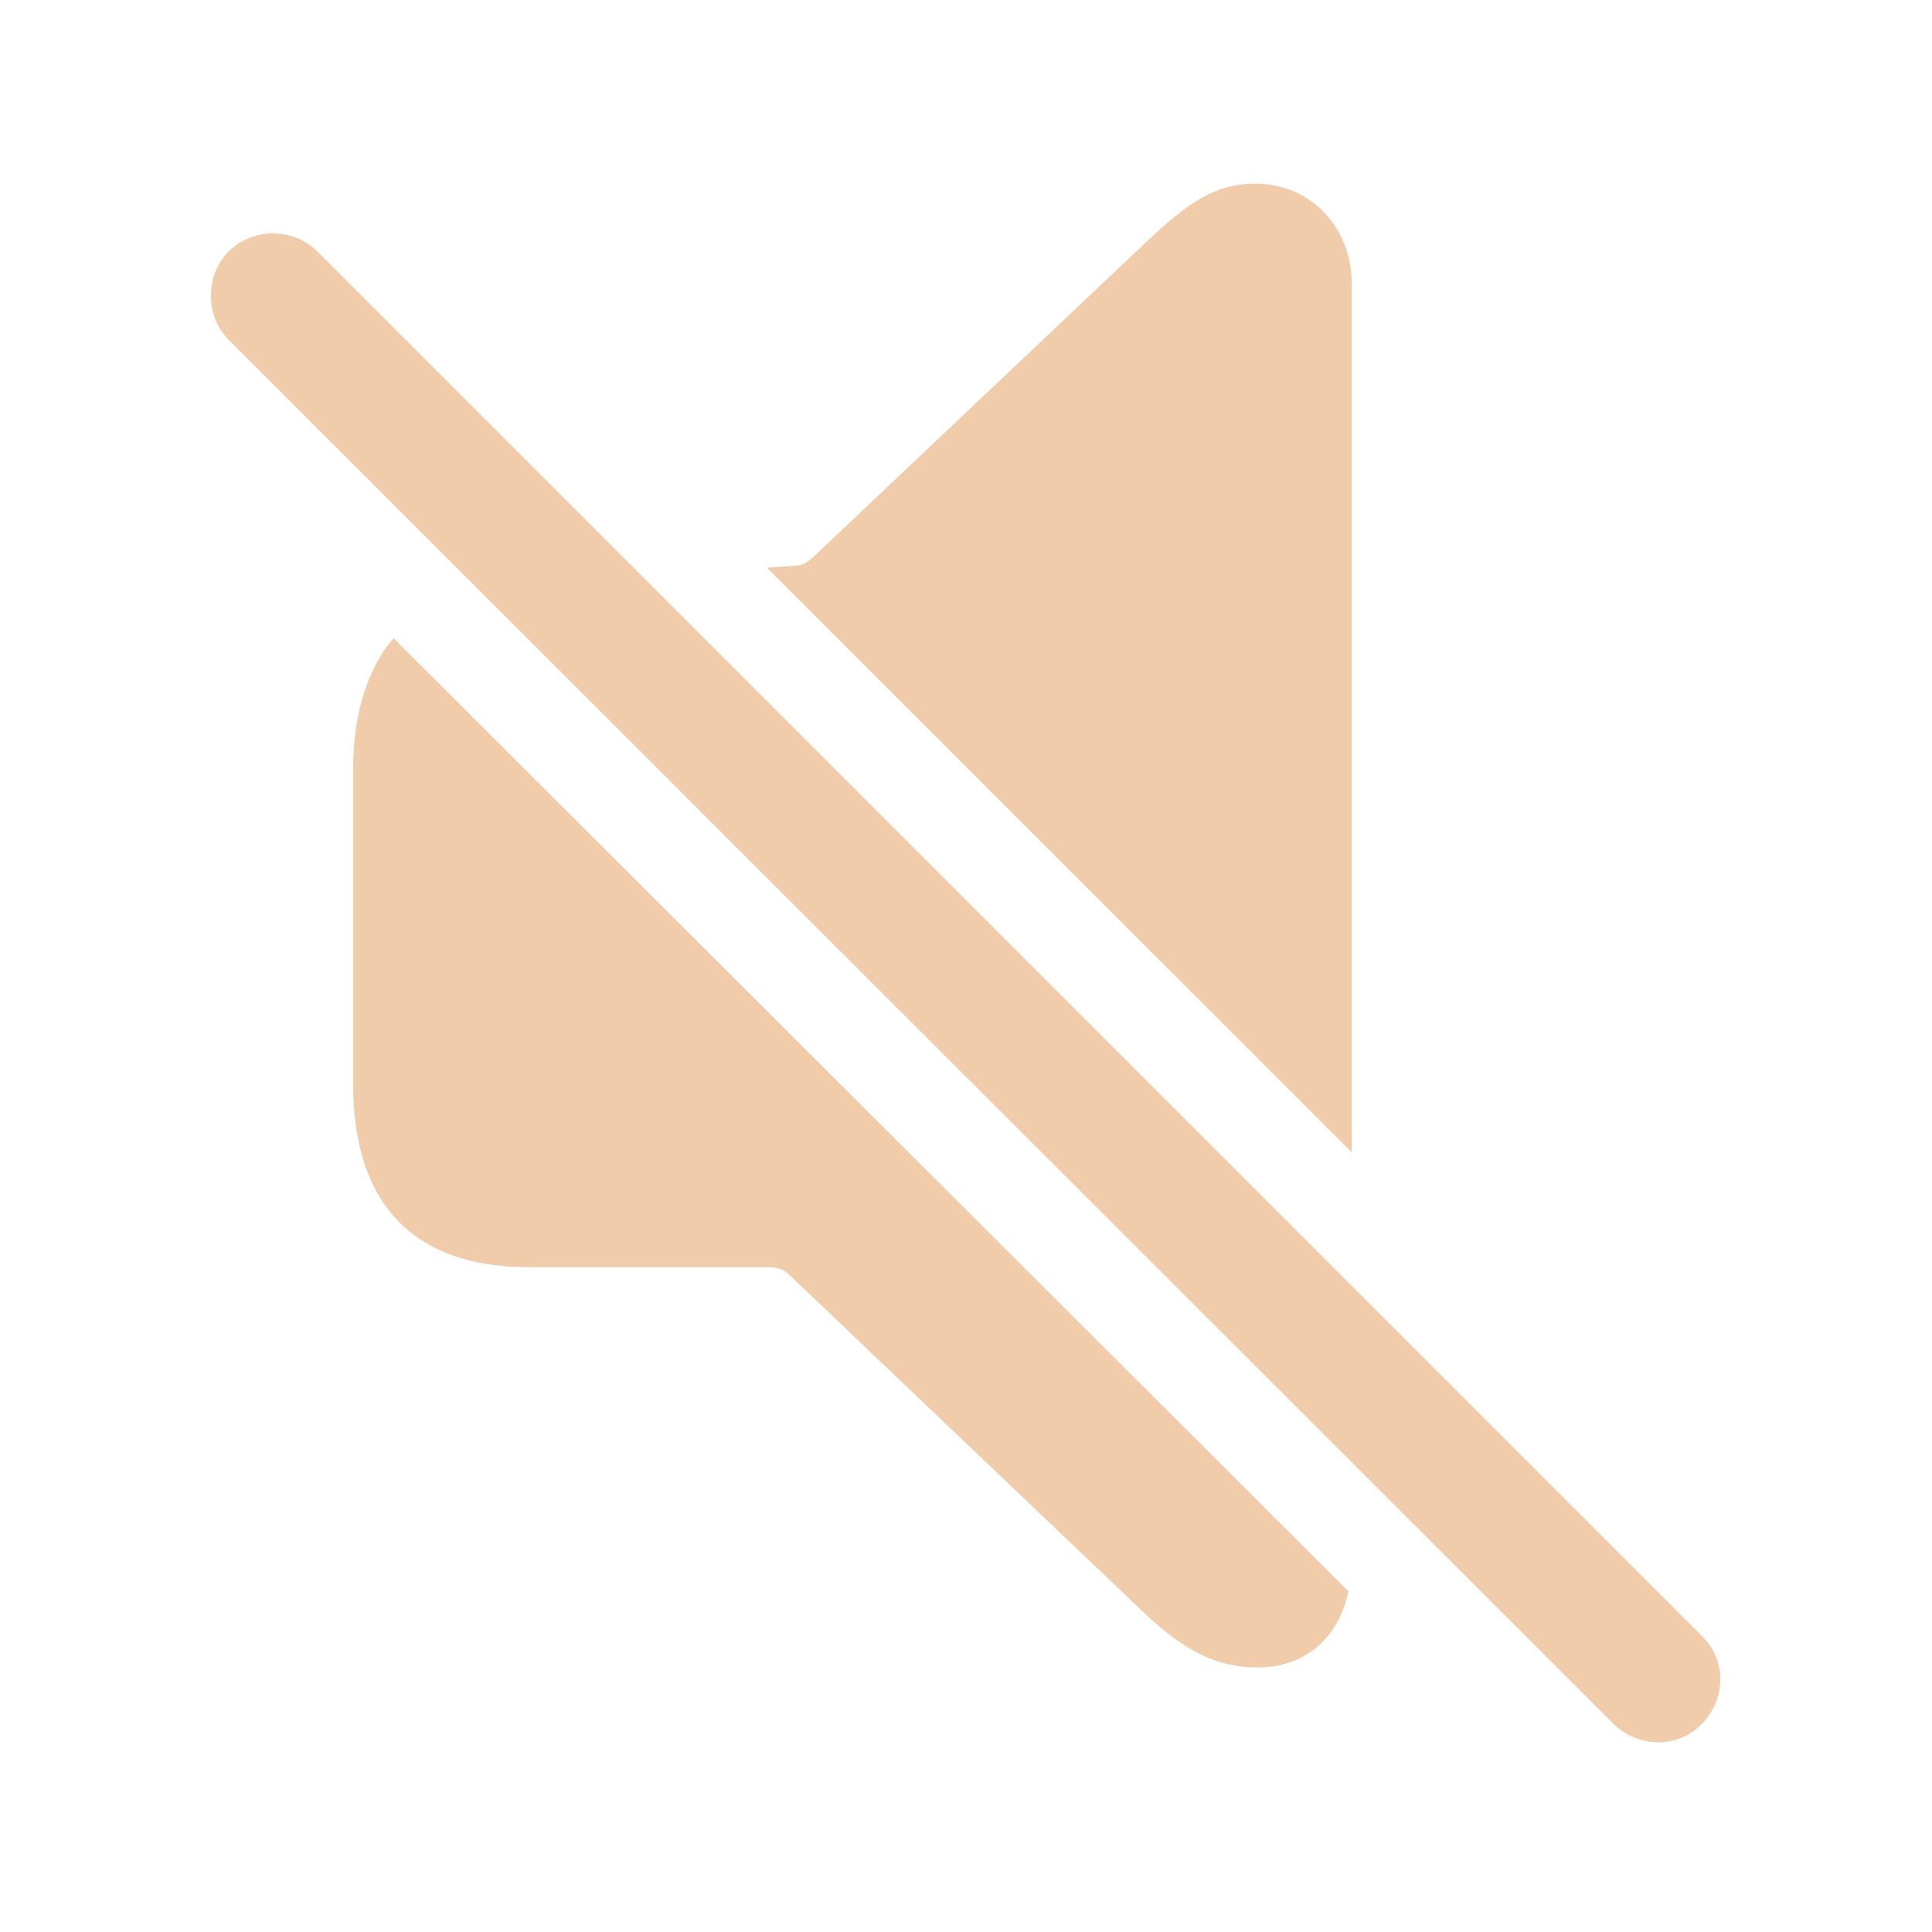
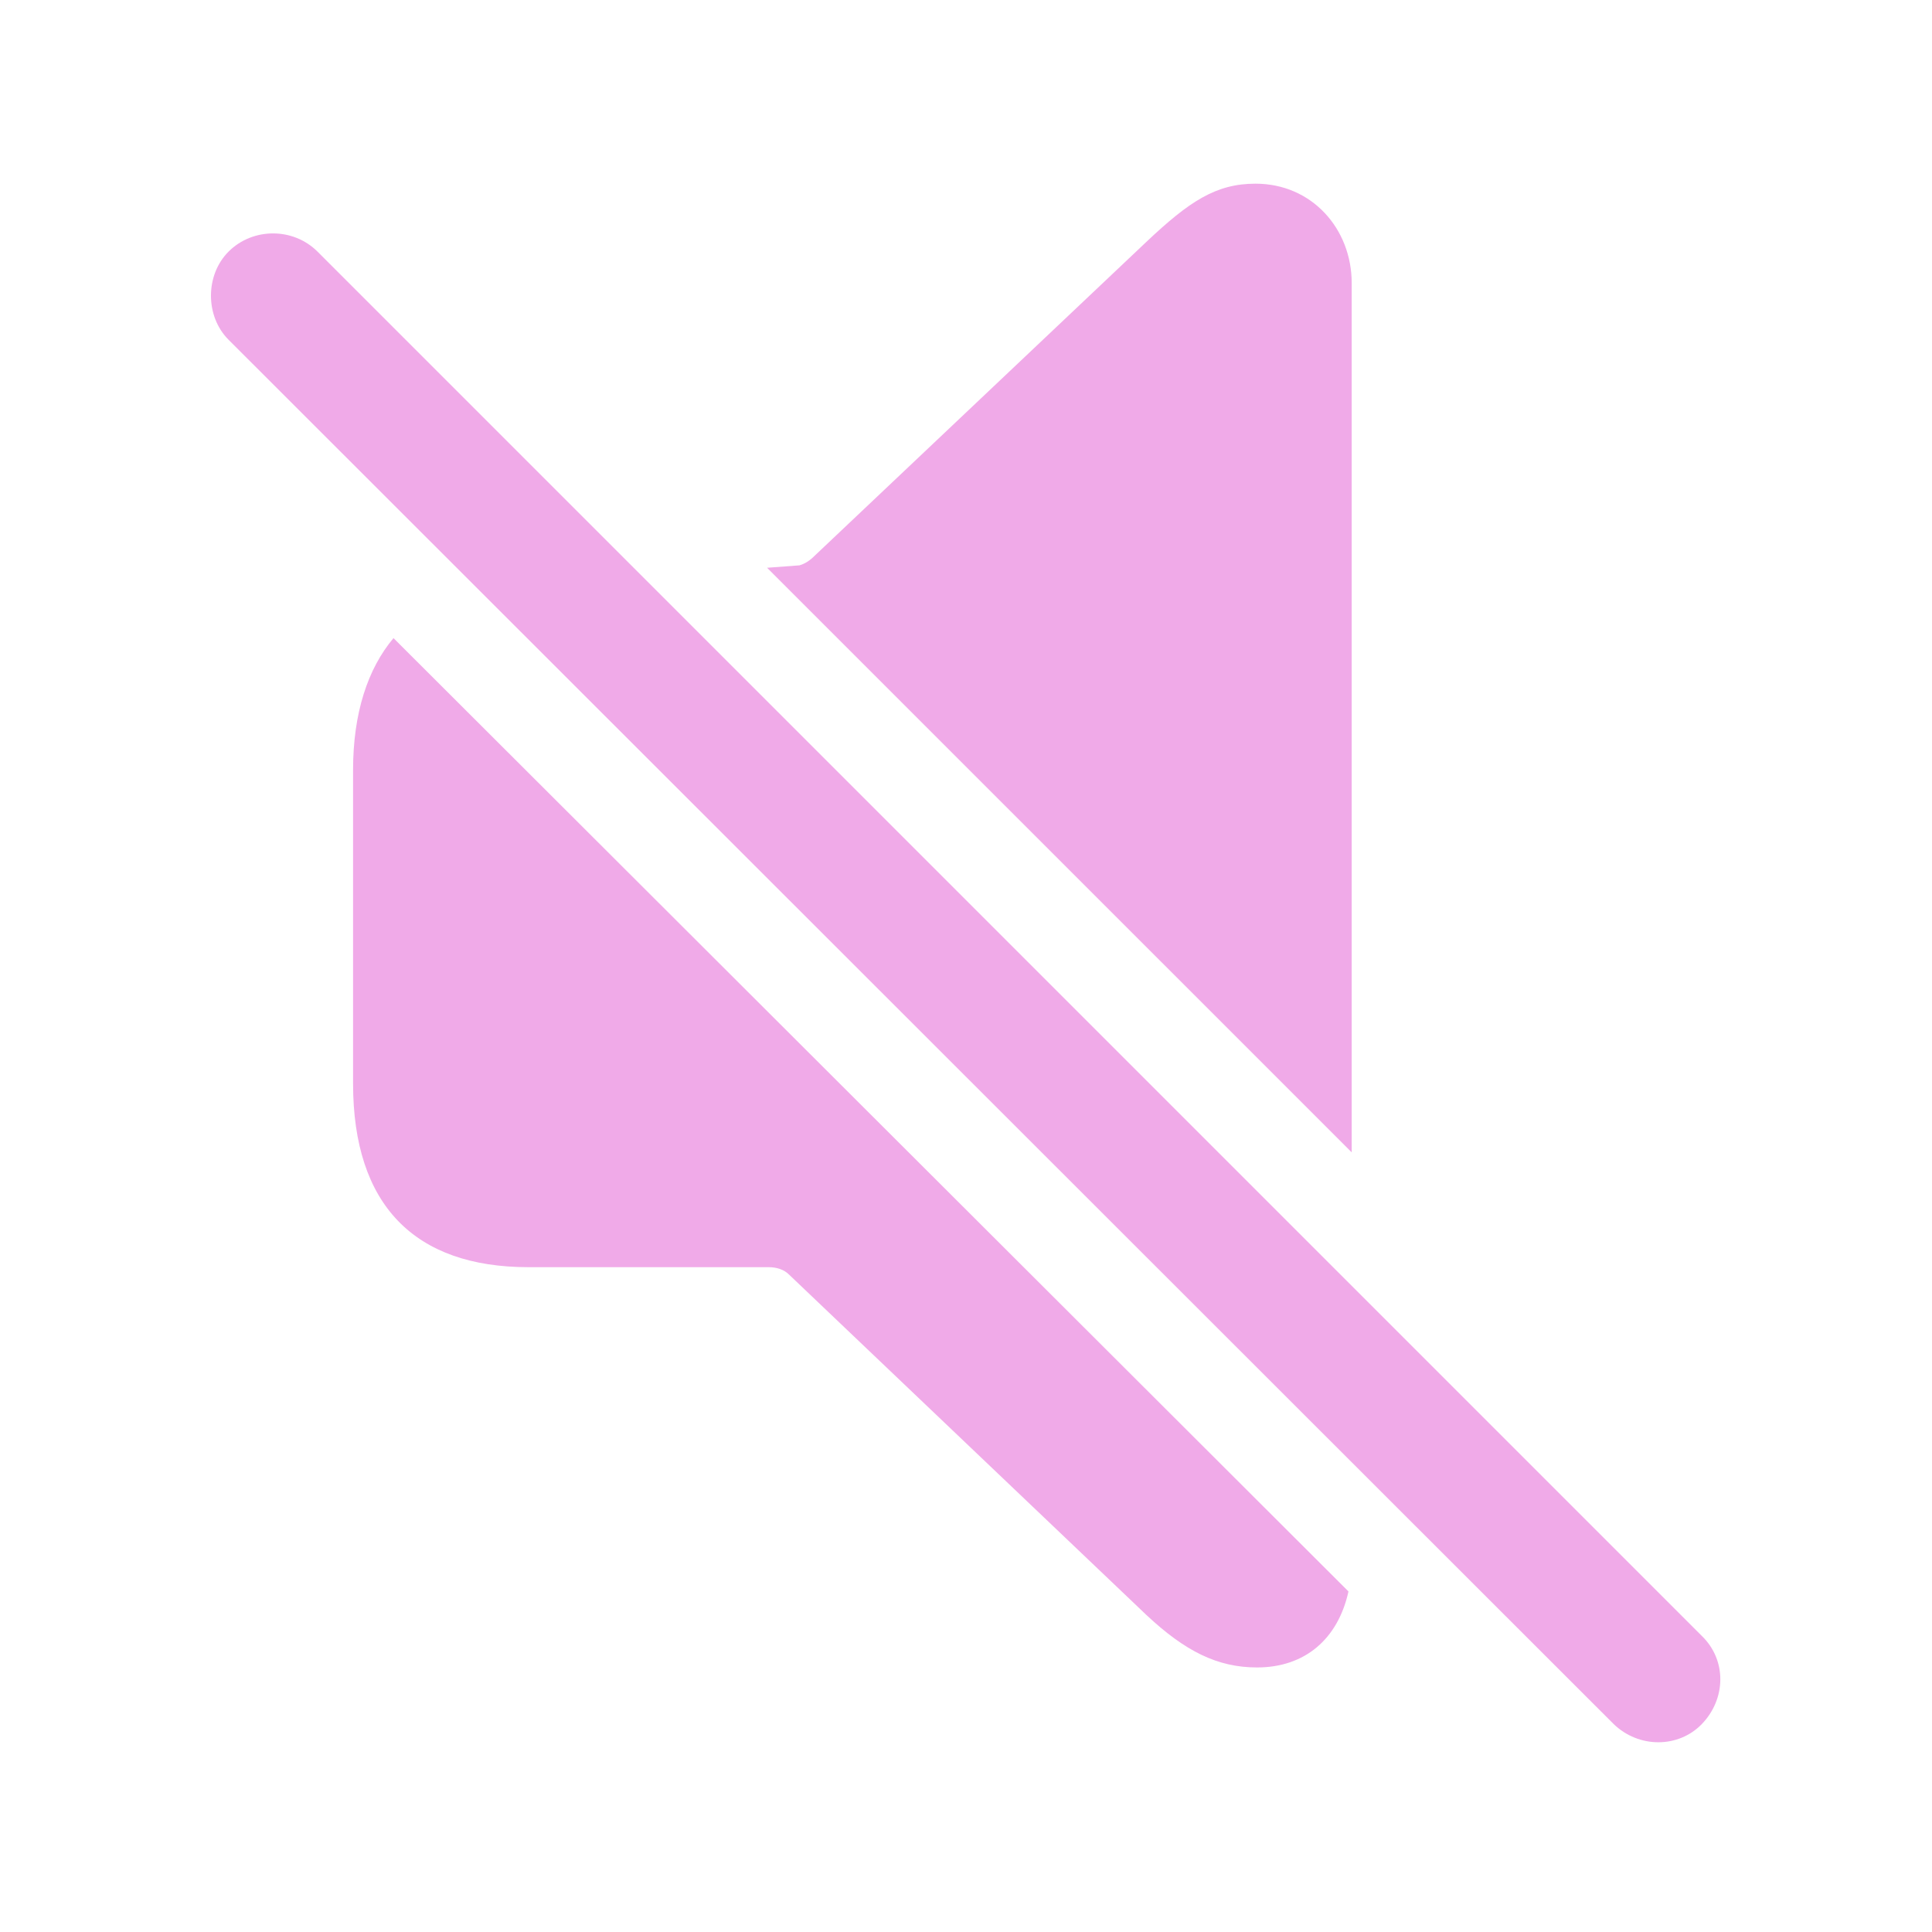
- <svg fill="#F0CCAA" width="120px" height="120px" viewBox="0 0 56 56">
+ <svg fill="#F0AAE8" width="120px" height="120px" viewBox="0 0 56 56">
  <path d="M 39.18 33.402 L 39.18 8.207 C 39.18 6.637 38.031 5.324 36.391 5.324 C 35.242 5.324 34.469 5.84 33.227 7.012 L 23.617 16.105 C 23.477 16.246 23.336 16.34 23.172 16.387 L 22.234 16.457 Z M 46.773 49.973 C 47.5 50.676 48.648 50.676 49.328 49.973 C 50.031 49.246 50.055 48.121 49.328 47.418 L 9.203 7.293 C 8.5 6.59 7.328 6.59 6.625 7.293 C 5.945 7.973 5.945 9.168 6.625 9.848 Z M 36.437 48.332 C 37.82 48.332 38.781 47.512 39.086 46.129 L 11.406 18.496 C 10.656 19.387 10.234 20.676 10.234 22.316 L 10.234 31.41 C 10.234 34.926 12.015 36.73 15.32 36.73 L 22.281 36.73 C 22.515 36.73 22.727 36.801 22.867 36.941 L 33.227 46.809 C 34.352 47.863 35.289 48.332 36.437 48.332 Z" />
</svg>
